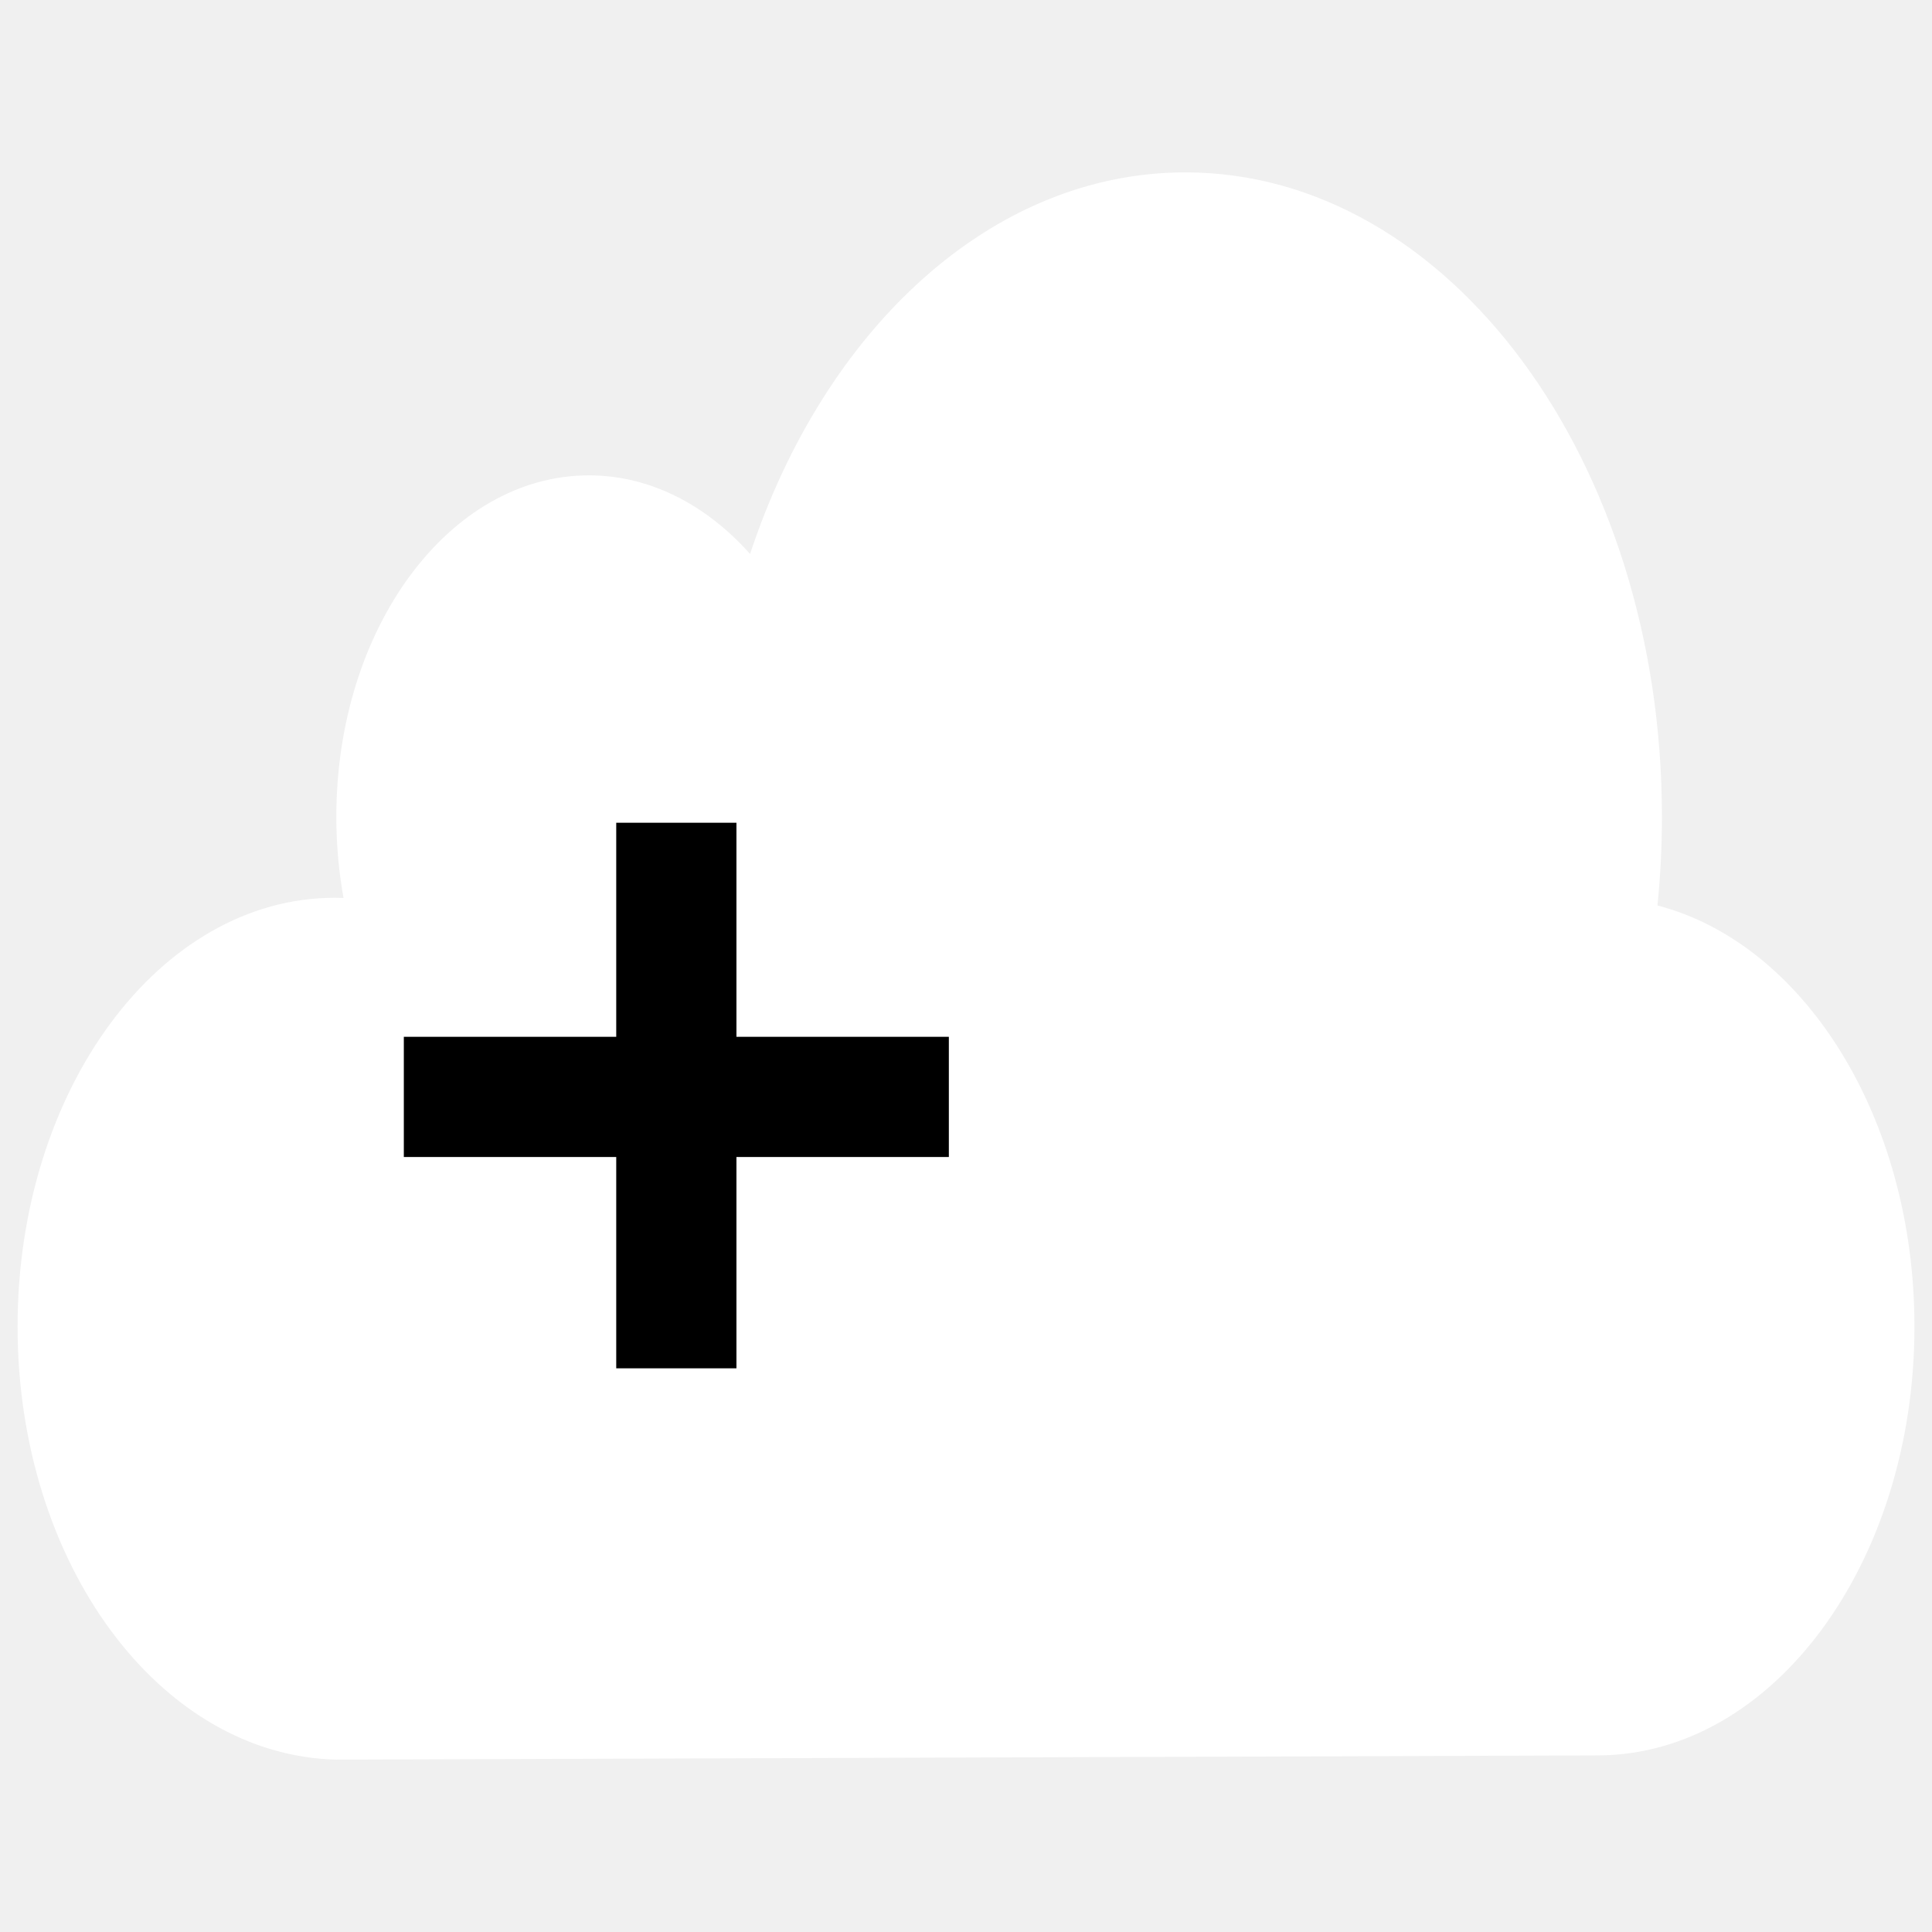
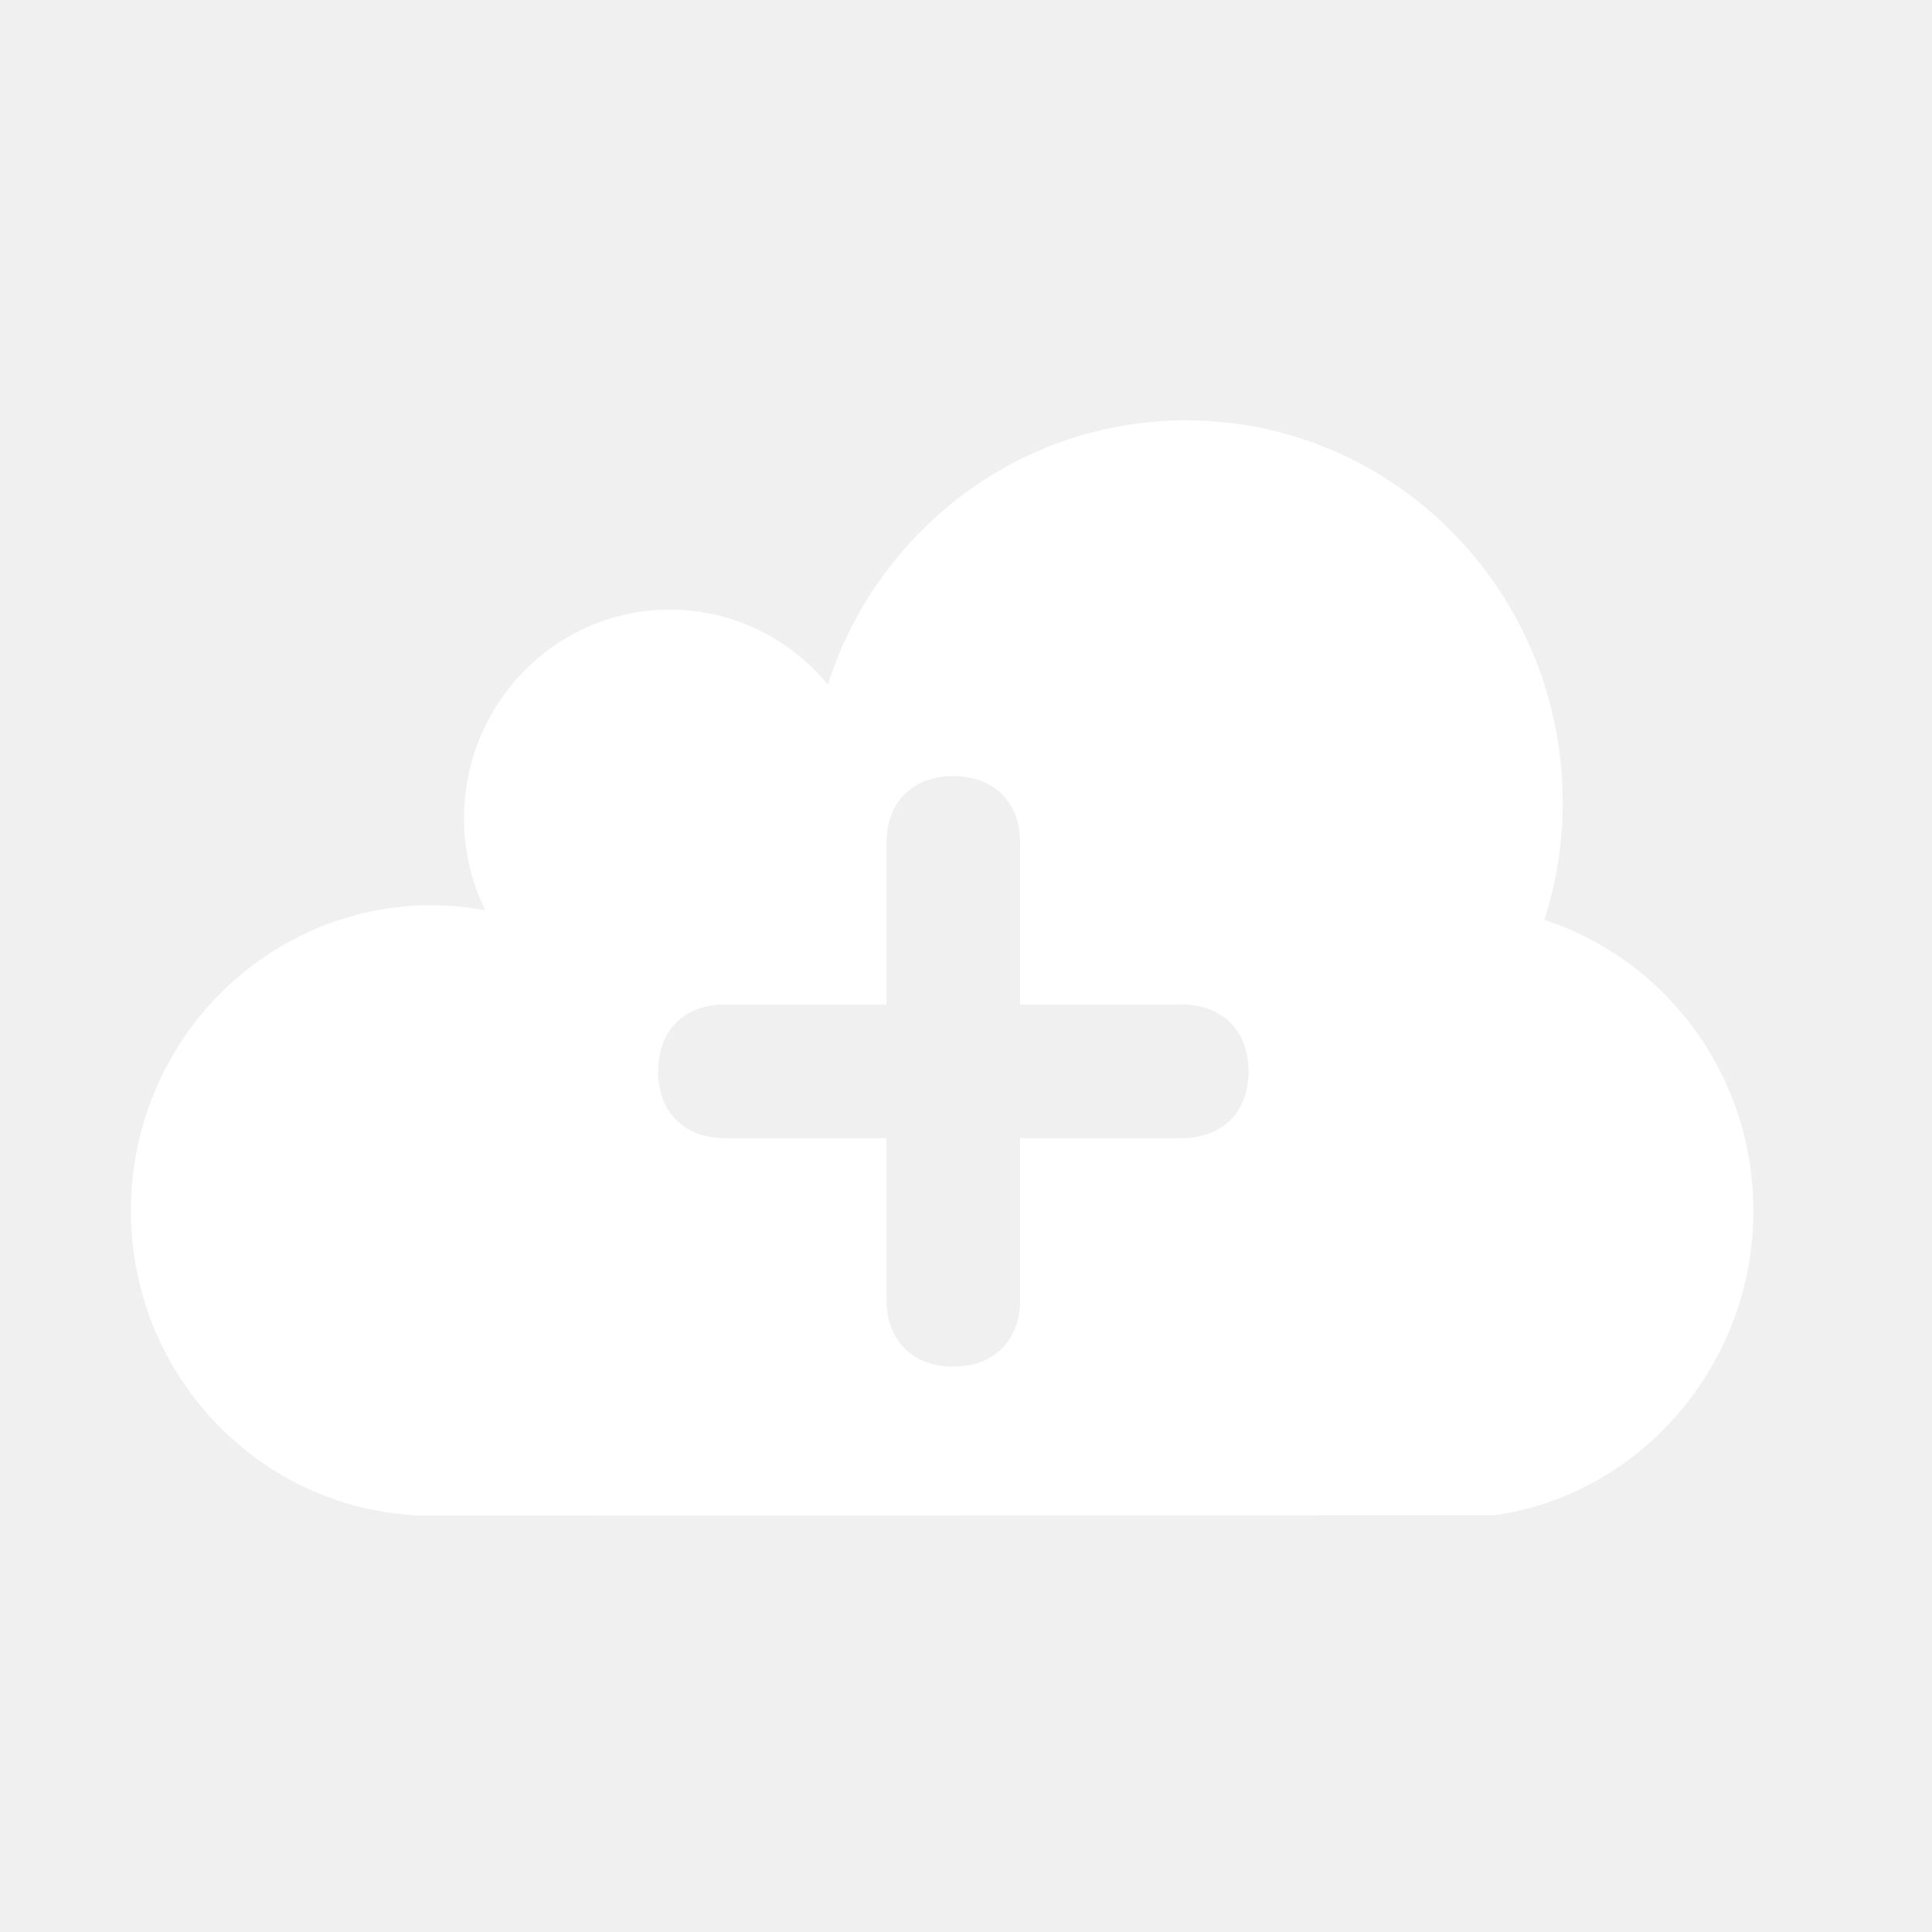
- <svg xmlns="http://www.w3.org/2000/svg" version="1.1" width="55" height="55" id="svg2">
-   <defs id="defs11" />
-   <g transform="matrix(1.003888,0,0,1.183506,-0.1069254,-11.29037)" id="g3094" style="fill:#ffffff;fill-opacity:1">
-     <path d="m 47.108,31.32 c 0.084,-0.698 0.127,-1.411 0.127,-2.136 0,-8.559 -6.05,-15.498 -13.514,-15.498 -5.501,0 -10.235,3.769 -12.344,9.179 -1.24,-1.181 -2.834,-1.891 -4.572,-1.891 -3.955,0 -7.161,3.676 -7.161,8.211 0,0.674 0.071,1.328 0.204,1.954 -0.082,-0.002 -0.166,-0.004 -0.249,-0.004 -4.967,-0.001 -8.994,4.616 -8.994,10.314 0,5.697 4.027,10.315 9.04,10.417 L 45.445,51.764 c 4.948,-0.028 8.951,-4.635 8.951,-10.315 0,-5.027 -3.136,-9.214 -7.288,-10.129 z" id="path3076" style="fill:#ffffff;fill-opacity:1" />
-     <text transform="matrix(0,-1,1,0,0,0)" id="text3082" style="font-size:10px;font-style:normal;font-weight:normal;text-align:end;line-height:125%;letter-spacing:0px;word-spacing:0px;text-anchor:end;fill:#ffffff;fill-opacity:1">
-       <tspan x="-15.46" y="35.856" id="tspan3084" style="fill:#ffffff;fill-opacity:1">
-         <tspan id="tspan3086" style="font-size:10px;fill:#ffffff;fill-opacity:1" />
-       </tspan>
-     </text>
-   </g>
-   <text x="40.906" y="42.5" id="text2988" xml:space="preserve" style="font-size:16px;font-style:normal;font-weight:normal;text-align:end;line-height:125%;letter-spacing:0px;word-spacing:0px;text-anchor:end;fill:#000000;fill-opacity:1;stroke:none;font-family:Sans">
-     <tspan x="40.906" y="42.5" id="tspan2990" style="font-size:32px;font-weight:bold;-inkscape-font-specification:Sans Bold">+</tspan>
-   </text>
+ <svg xmlns="http://www.w3.org/2000/svg" version="1.1" id="Layer_1" x="0px" y="0px" width="75px" height="75px" viewBox="0 0 75 75" enable-background="new 0 0 75 75" xml:space="preserve">
+   <path fill="#FFFFFF" d="M58.007,58.824L16.161,58.83v-0.004C9.991,58.502,5.082,53.338,5.082,47c0-6.551,5.232-11.86,11.69-11.86  c0.705,0,1.391,0.074,2.063,0.195c-0.522-1.075-0.822-2.282-0.822-3.562c0-4.479,3.578-8.108,7.995-8.108  c2.46,0,4.661,1.132,6.128,2.908c1.904-5.952,7.407-10.255,13.906-10.255c8.075,0,14.623,6.641,14.623,14.832  c0,1.593-0.254,3.124-0.713,4.562c4.706,1.534,8.113,6.004,8.113,11.288C68.066,52.984,63.688,58.018,58.007,58.824z M34.414,38.994  h-6.271c-1.604,0-2.597,1.037-2.597,2.596c0,1.557,0.993,2.594,2.597,2.594h6.271v6.271c0,1.557,0.992,2.597,2.592,2.597  c1.604,0,2.596-1.04,2.596-2.597v-6.271h6.271c1.602,0,2.596-1.037,2.596-2.594c0-1.559-0.994-2.596-2.596-2.596h-6.271v-6.272  c0-1.557-0.992-2.594-2.596-2.594c-1.6,0-2.592,1.037-2.592,2.594V38.994z" />
</svg>
